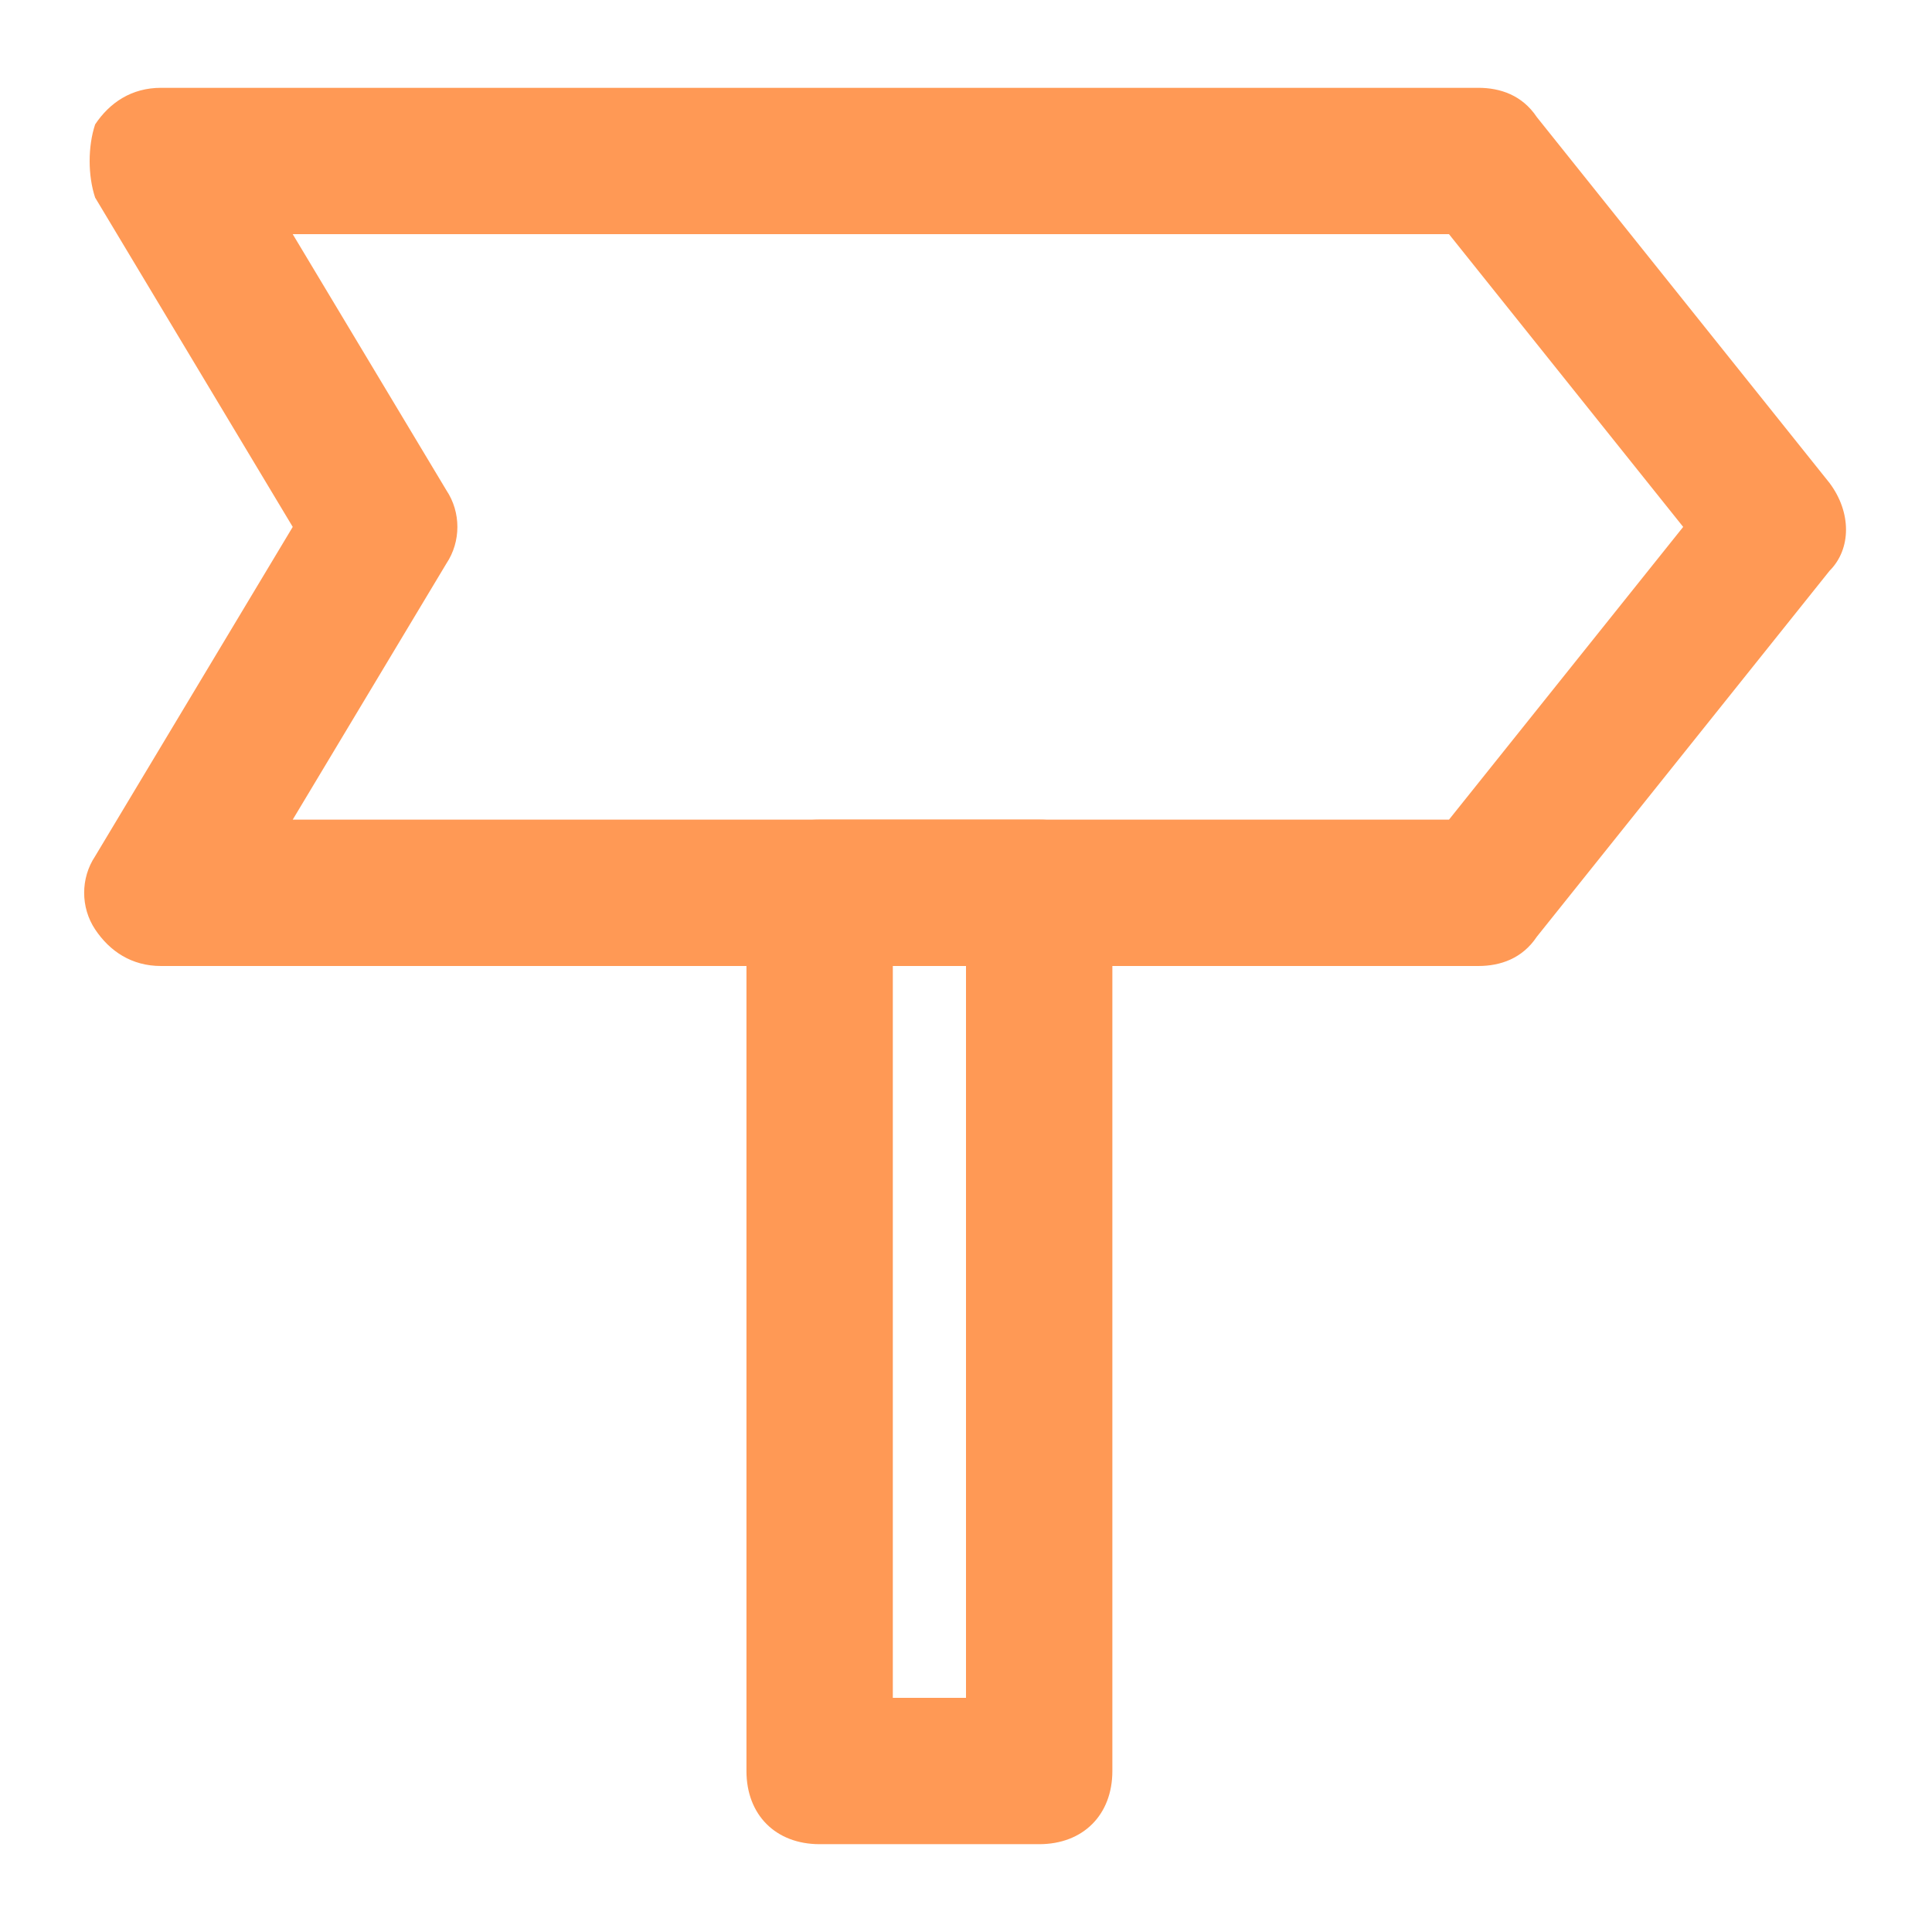
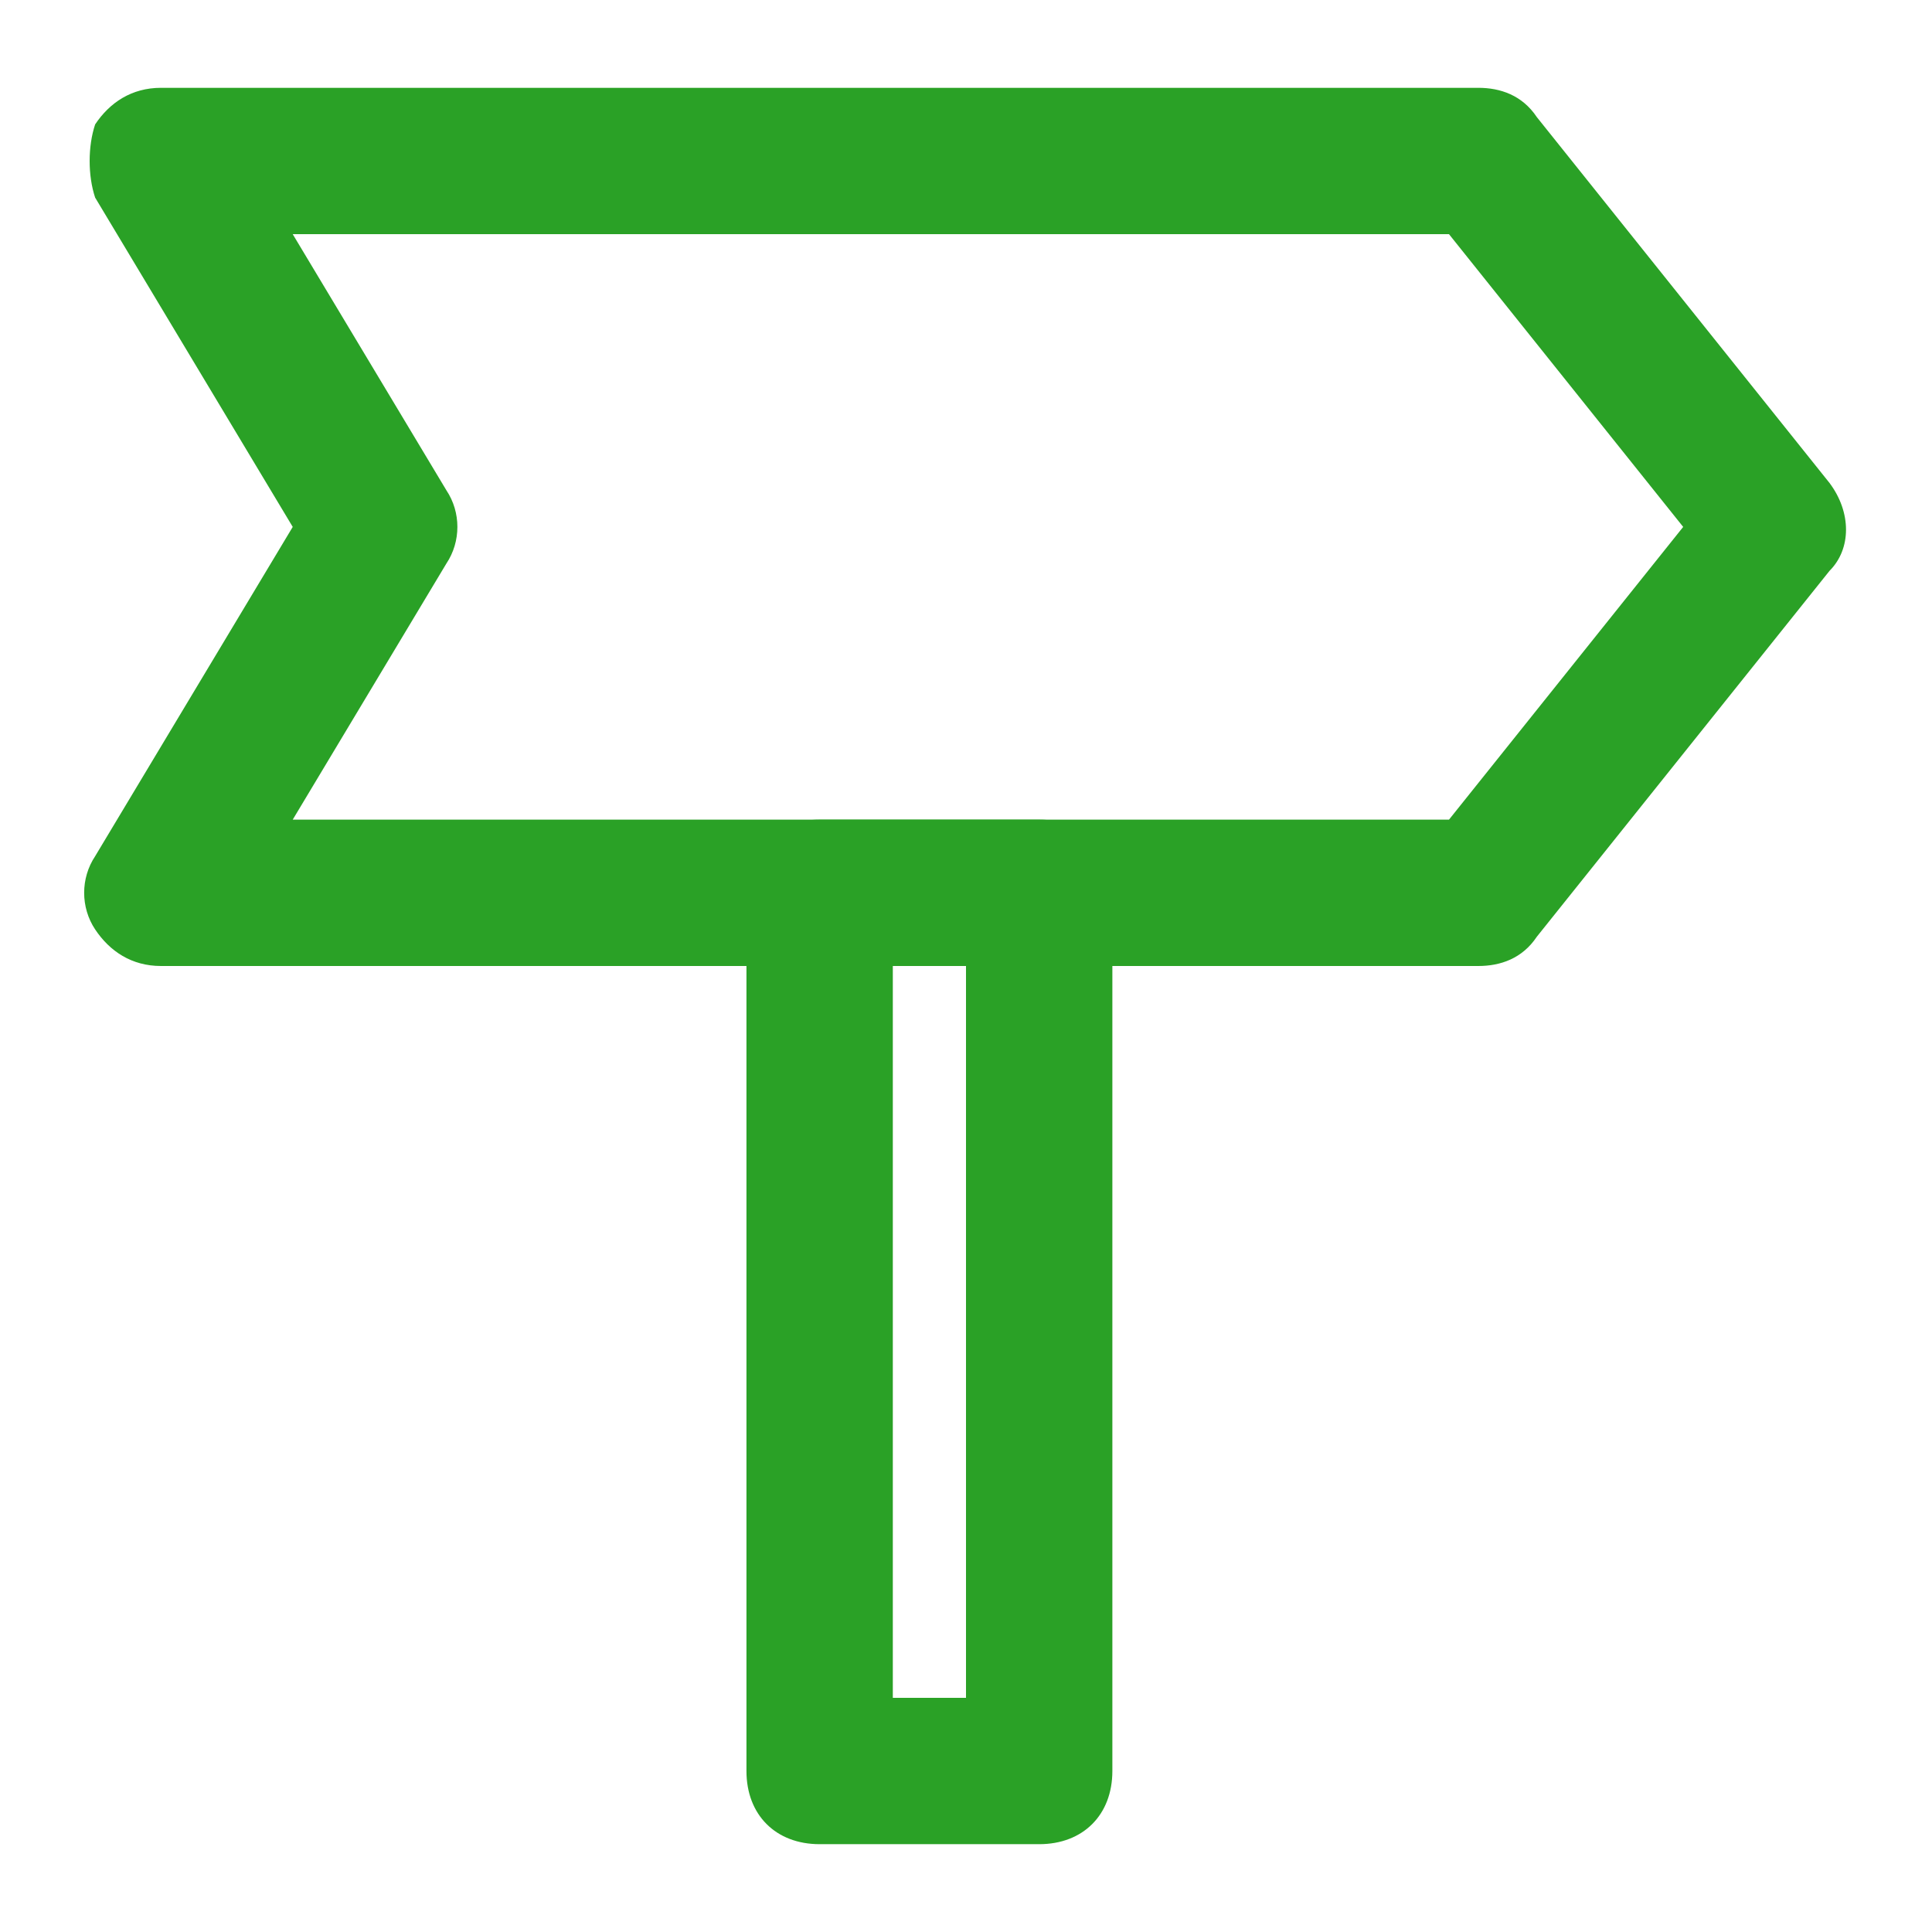
<svg xmlns="http://www.w3.org/2000/svg" version="1.1" width="1000" height="1000" viewBox="0 0 1000 1000" xml:space="preserve">
  <defs>
</defs>
  <rect x="0" y="0" width="100%" height="100%" fill="#ffffff" />
  <g transform="matrix(37.8788 0 0 37.8788 500.0001 500.0001)" id="718987">
    <g style="" vector-effect="non-scaling-stroke">
      <g transform="matrix(1 0 0 1 -0.0125 -6)" id="Layer_1">
-         <path style="stroke: none; stroke-width: 1; stroke-dasharray: none; stroke-linecap: butt; stroke-dashoffset: 0; stroke-linejoin: miter; stroke-miterlimit: 4; is-custom-font: none; font-file-url: none; fill: rgb(255,153,85); fill-rule: nonzero; opacity: 1;" transform=" translate(-11.9875, -6)" d="M 19 12 H 1 c -0.4 0 -0.7 -0.2 -0.9 -0.5 c -0.2 -0.3 -0.2 -0.7 0 -1 L 2.8 6 L 0.1 1.5 C 0 1.2 0 0.8 0.1 0.5 C 0.3 0.2 0.6 0 1 0 h 18 c 0.3 0 0.6 0.1 0.8 0.4 l 4 5 c 0.3 0.4 0.3 0.9 0 1.2 l -4 5 C 19.6 11.9 19.3 12 19 12 z M 2.8 10 h 15.8 l 3.2 -4 l -3.2 -4 H 2.8 l 2.1 3.5 c 0.2 0.3 0.2 0.7 0 1 L 2.8 10 z" stroke-linecap="round" />
+         <path style="stroke: none; stroke-width: 1; stroke-dasharray: none; stroke-linecap: butt; stroke-dashoffset: 0; stroke-linejoin: miter; stroke-miterlimit: 4; is-custom-font: none; font-file-url: none; fill: #2AA126; fill-rule: nonzero; opacity: 1;" transform=" translate(-11.9875, -6)" d="M 19 12 H 1 c -0.4 0 -0.7 -0.2 -0.9 -0.5 c -0.2 -0.3 -0.2 -0.7 0 -1 L 2.8 6 L 0.1 1.5 C 0 1.2 0 0.8 0.1 0.5 C 0.3 0.2 0.6 0 1 0 h 18 c 0.3 0 0.6 0.1 0.8 0.4 l 4 5 c 0.3 0.4 0.3 0.9 0 1.2 l -4 5 C 19.6 11.9 19.3 12 19 12 z M 2.8 10 h 15.8 l 3.2 -4 l -3.2 -4 H 2.8 l 2.1 3.5 c 0.2 0.3 0.2 0.7 0 1 L 2.8 10 z" stroke-linecap="round" />
      </g>
      <g transform="matrix(1 0 0 1 -0.5 5)" id="Layer_1">
-         <path style="stroke: none; stroke-width: 1; stroke-dasharray: none; stroke-linecap: butt; stroke-dashoffset: 0; stroke-linejoin: miter; stroke-miterlimit: 4; is-custom-font: none; font-file-url: none; fill: rgb(255,153,85); fill-rule: nonzero; opacity: 1;" transform=" translate(-11.5, -17)" d="M 13 24 h -3 c -0.6 0 -1 -0.4 -1 -1 V 11 c 0 -0.6 0.4 -1 1 -1 h 3 c 0.6 0 1 0.4 1 1 v 12 C 14 23.6 13.6 24 13 24 z M 11 22 h 1 V 12 h -1 V 22 z" stroke-linecap="round" />
+         <path style="stroke: none; stroke-width: 1; stroke-dasharray: none; stroke-linecap: butt; stroke-dashoffset: 0; stroke-linejoin: miter; stroke-miterlimit: 4; is-custom-font: none; font-file-url: none; fill: #2AA126; fill-rule: nonzero; opacity: 1;" transform=" translate(-11.5, -17)" d="M 13 24 h -3 c -0.6 0 -1 -0.4 -1 -1 V 11 c 0 -0.6 0.4 -1 1 -1 h 3 c 0.6 0 1 0.4 1 1 v 12 C 14 23.6 13.6 24 13 24 z M 11 22 h 1 V 12 h -1 V 22 z" stroke-linecap="round" />
      </g>
    </g>
  </g>
</svg>
